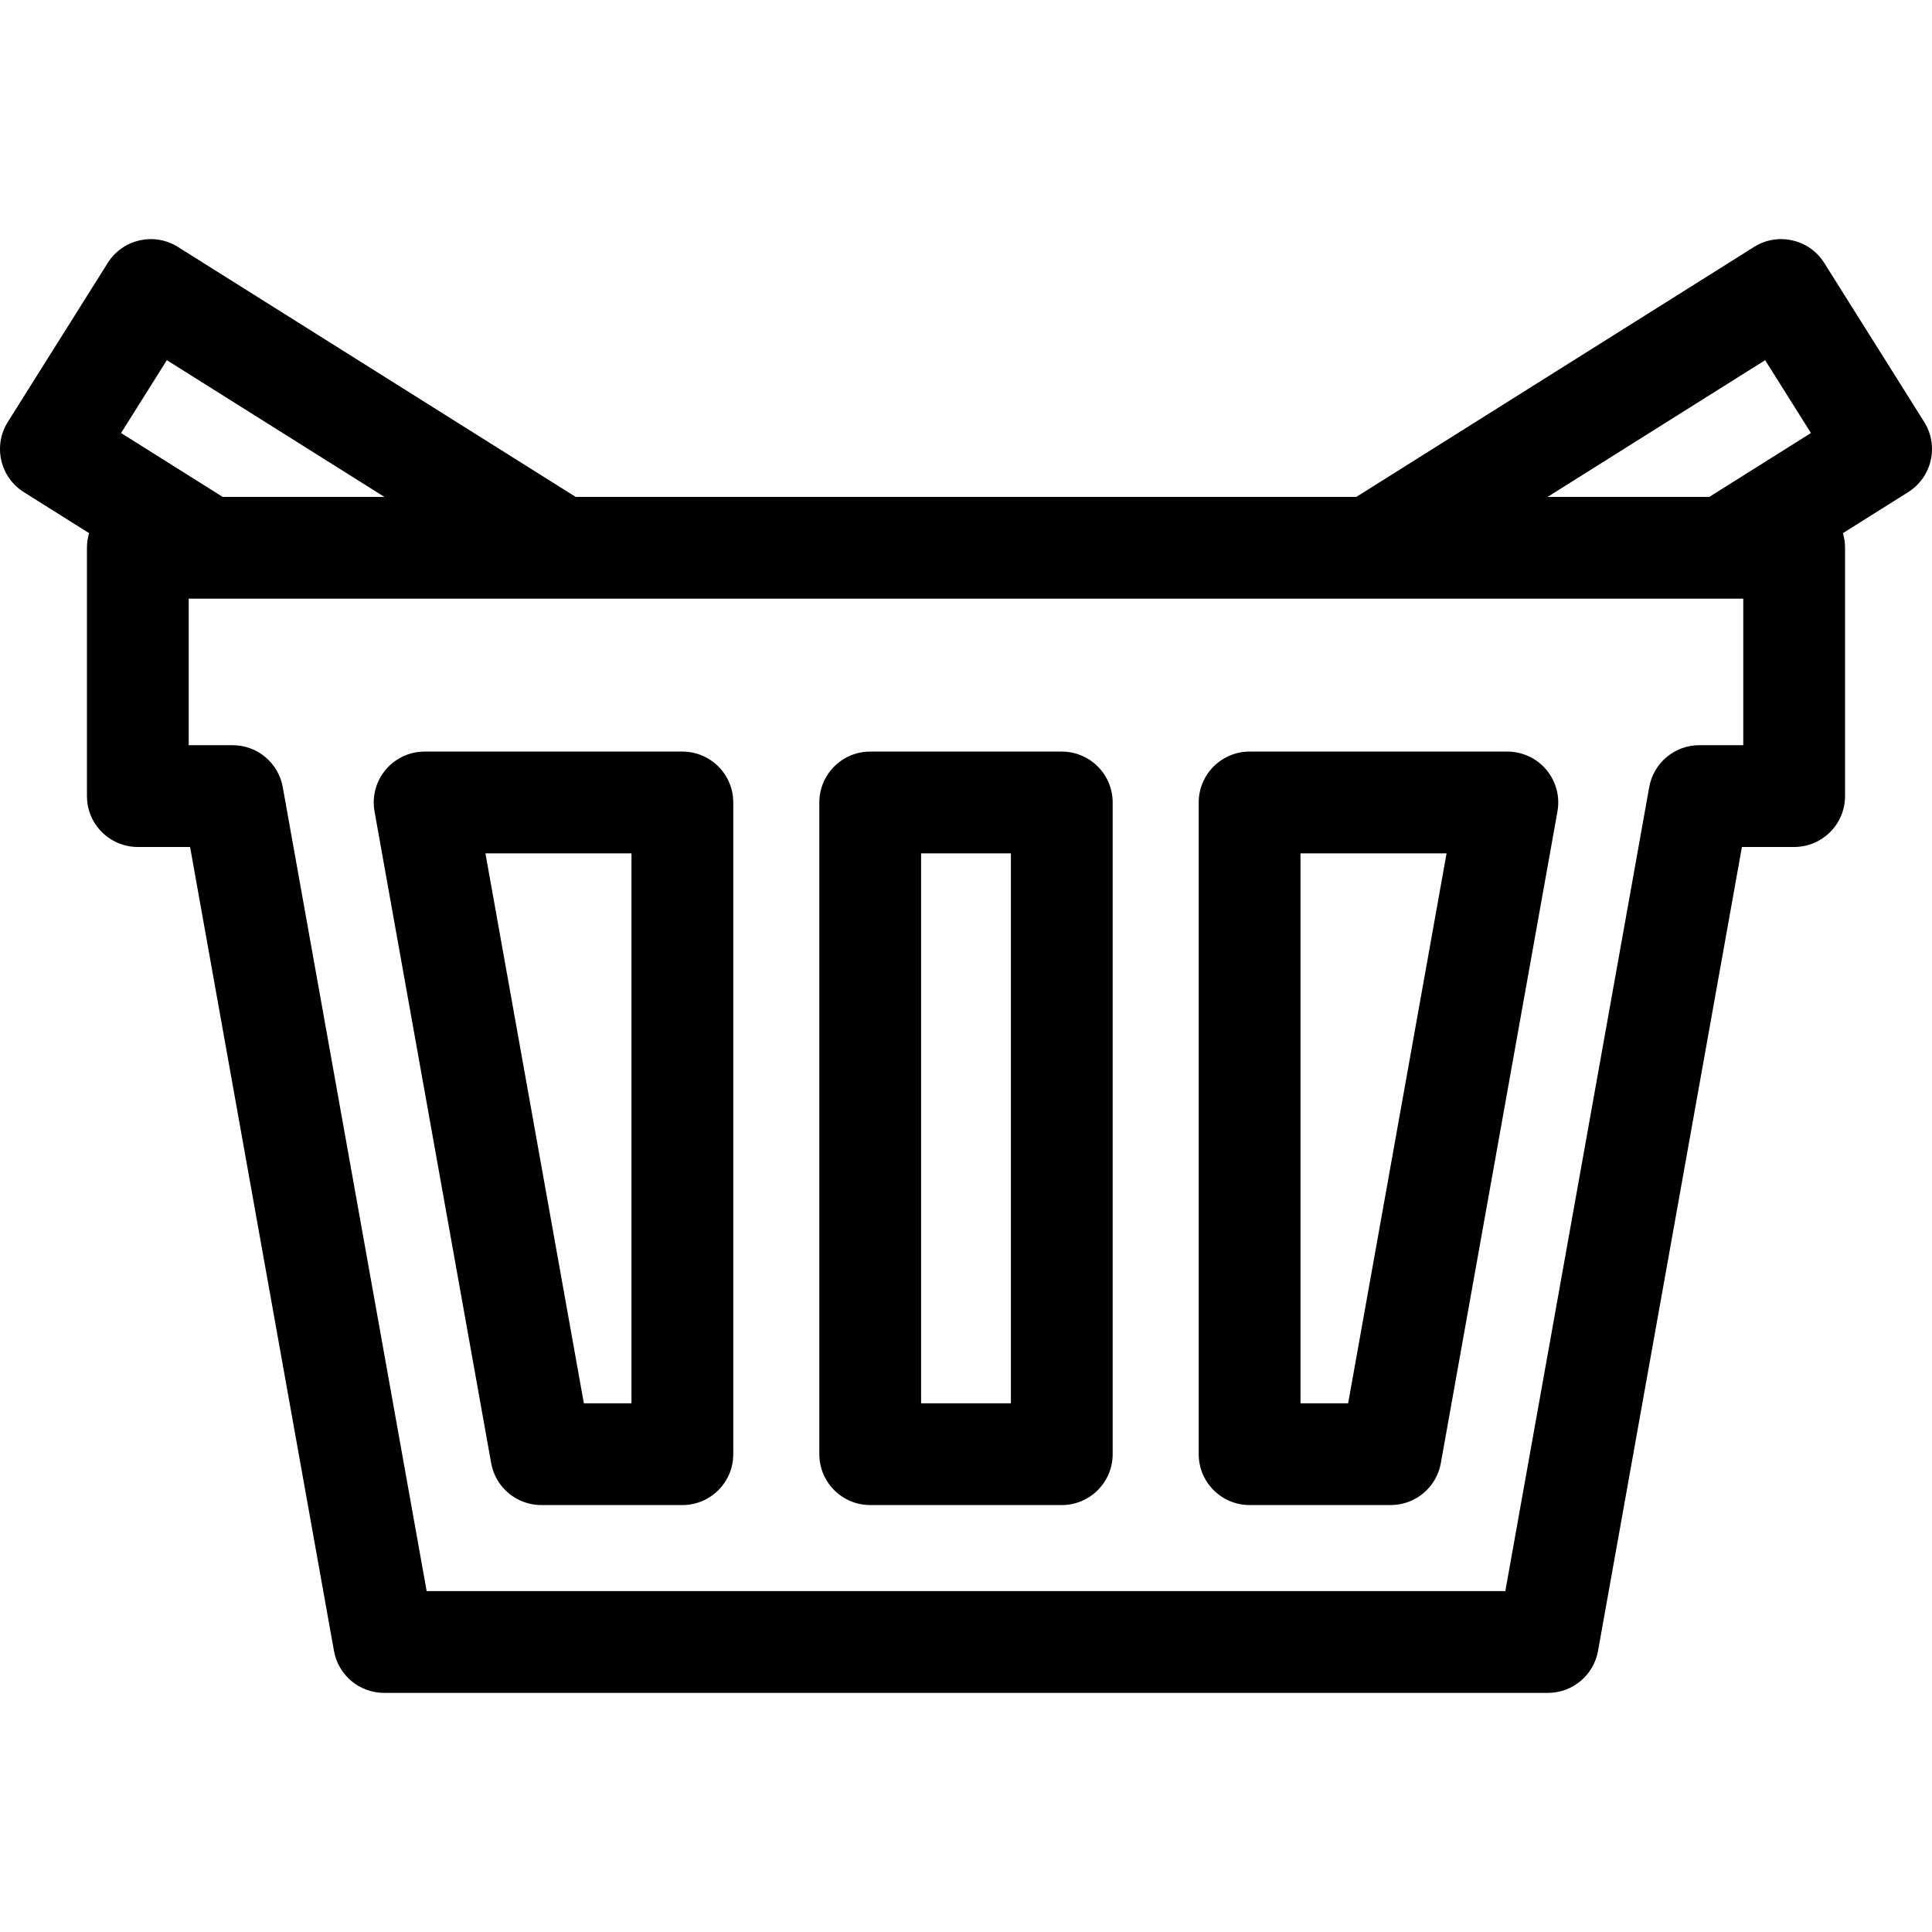
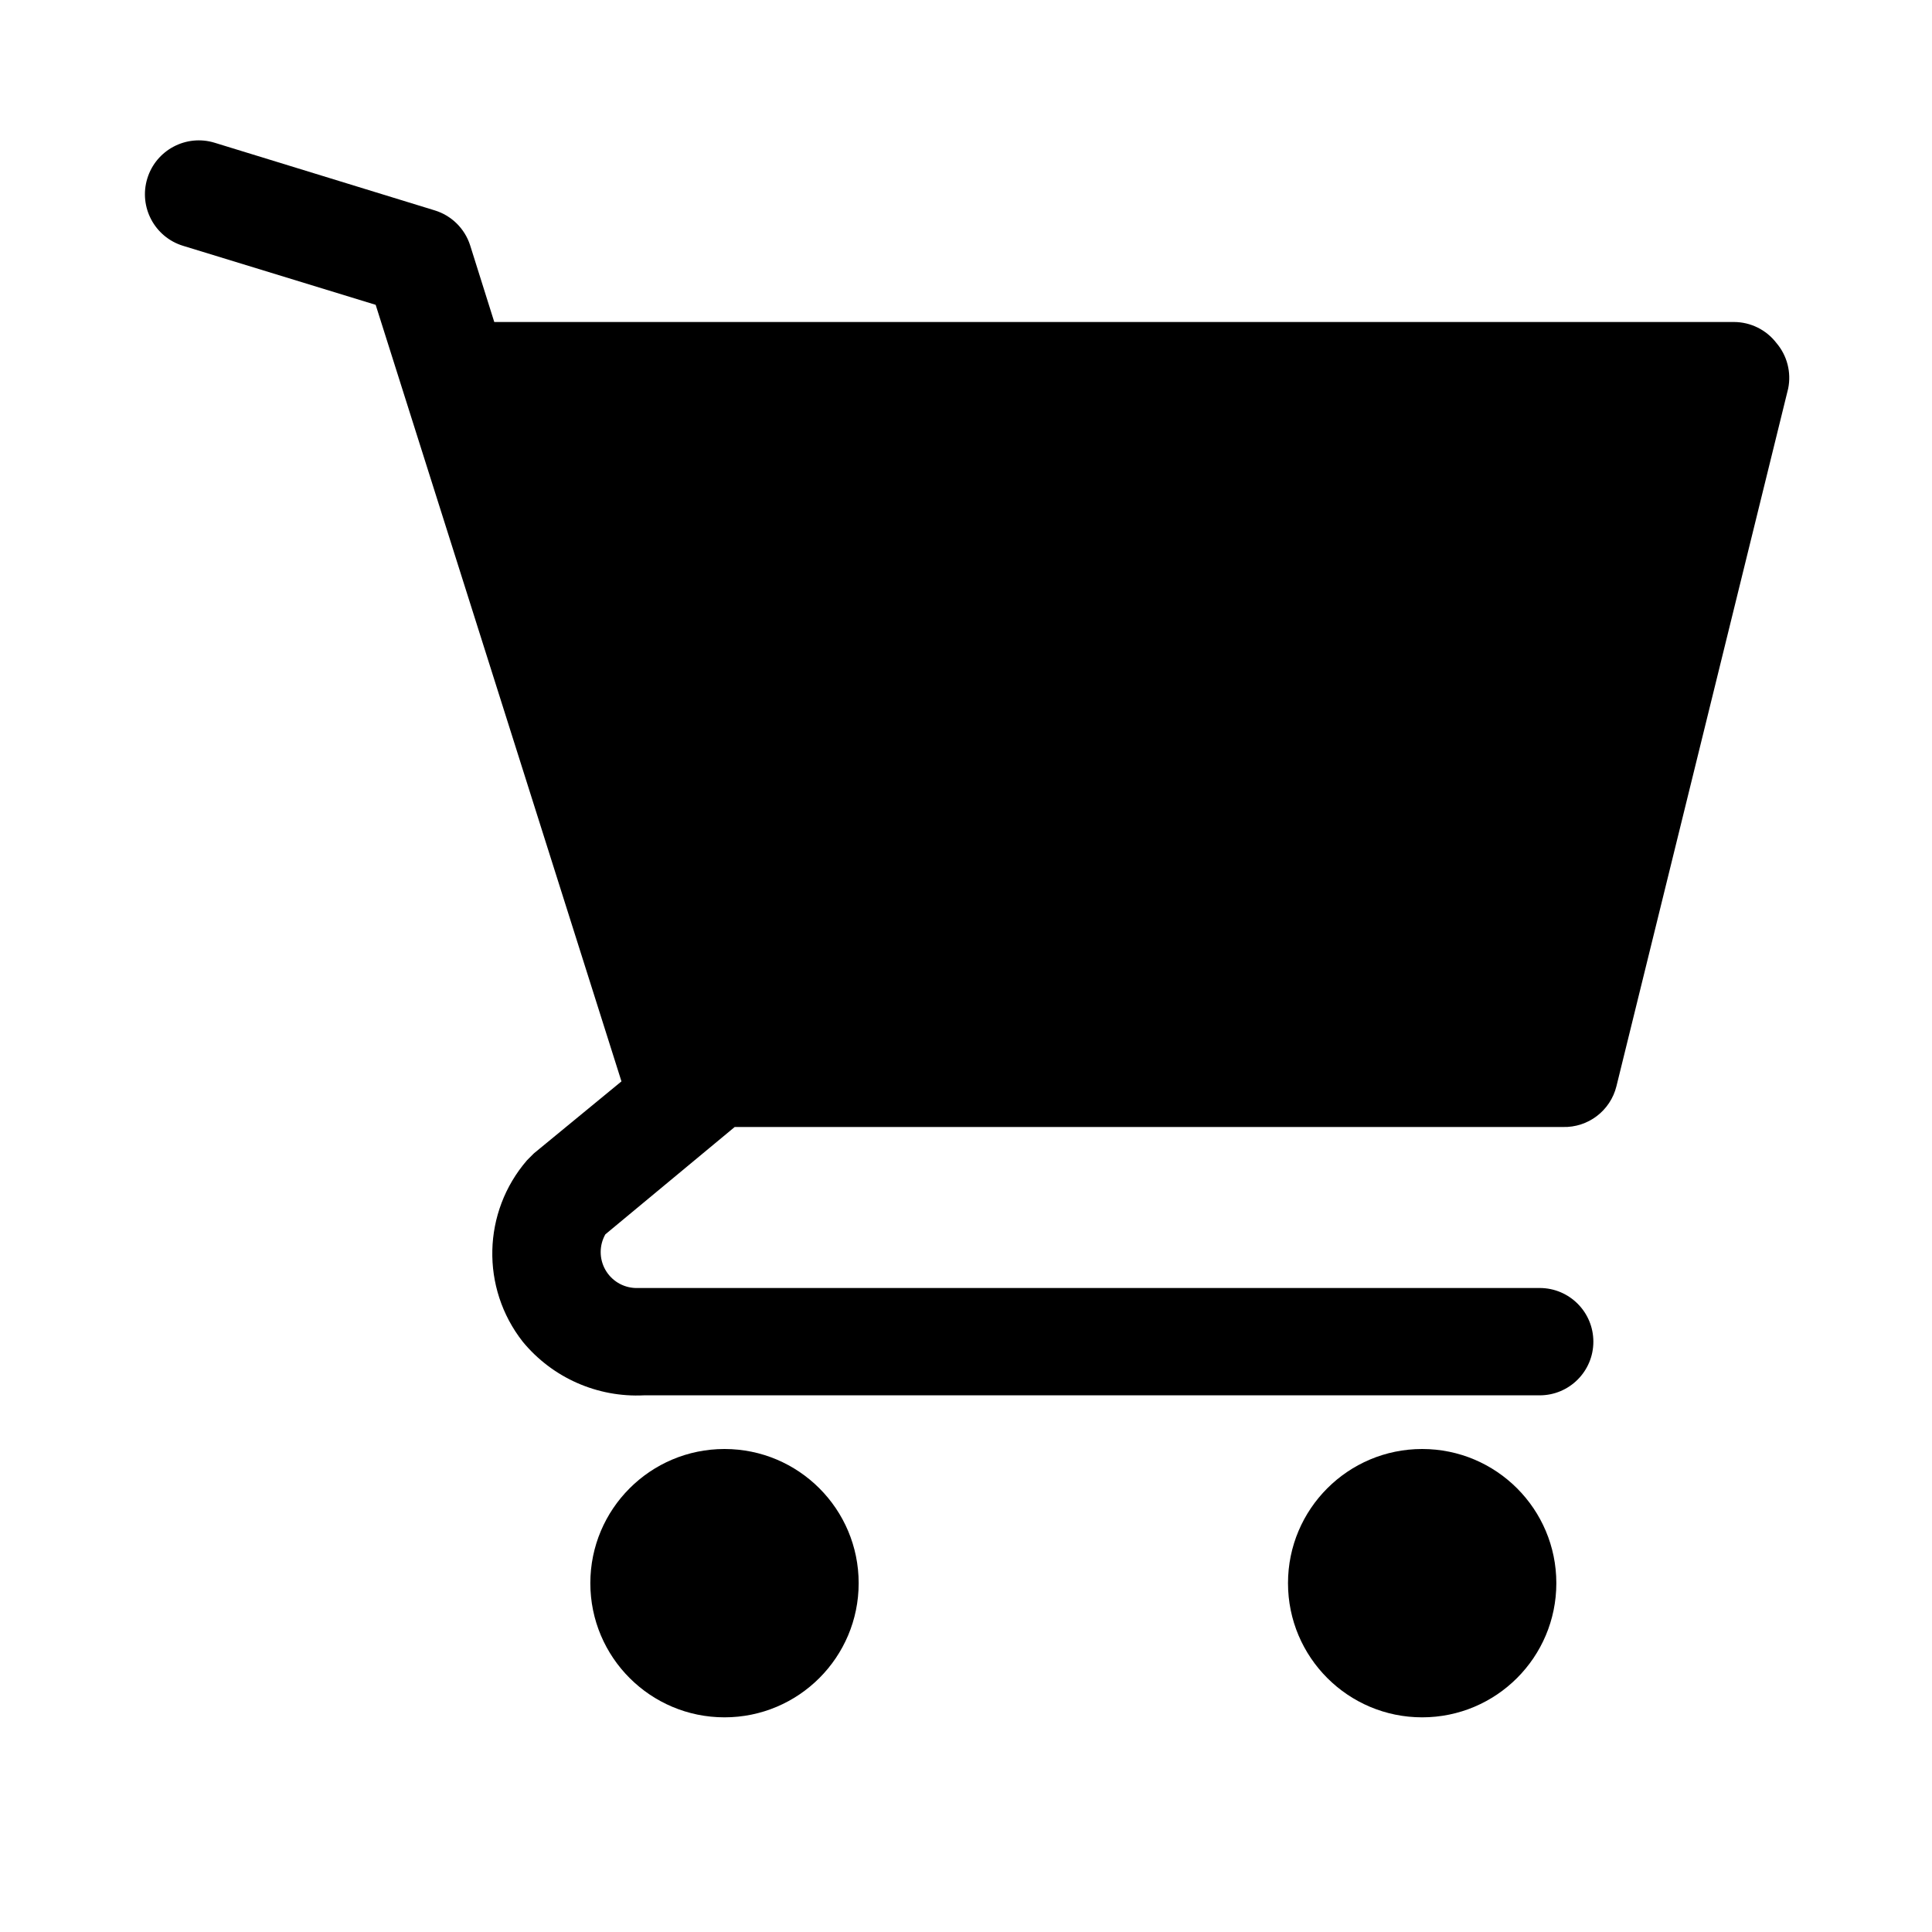
- <svg xmlns="http://www.w3.org/2000/svg" version="1.1" id="Capa_1" x="0px" y="0px" width="474.558px" height="474.559px" viewBox="0 0 474.558 474.559" style="enable-background:new 0 0 474.558 474.559;" xml:space="preserve">
-   <g>
-     <path d="M94.715,189.091c-2.375,2.838-3.37,6.582-2.719,10.225l28.65,160.076c1.066,5.959,6.251,10.298,12.305,10.298h34.664   c6.903,0,12.5-5.597,12.5-12.5V197.113c0-6.903-5.597-12.5-12.5-12.5h-63.314C100.6,184.613,97.09,186.253,94.715,189.091z    M155.115,209.613v135.076h-11.703l-24.176-135.076H155.115z M213.75,369.689h47.057c6.903,0,12.5-5.597,12.5-12.5V197.113   c0-6.903-5.597-12.5-12.5-12.5H213.75c-6.903,0-12.5,5.597-12.5,12.5v160.076C201.25,364.094,206.846,369.689,213.75,369.689z    M226.25,209.613h22.057v135.076H226.25V209.613L226.25,209.613z M306.942,369.689h34.664c6.054,0,11.238-4.338,12.305-10.298   l28.65-160.076c0.65-3.643-0.345-7.387-2.72-10.225s-5.886-4.478-9.586-4.478h-63.313c-6.903,0-12.5,5.597-12.5,12.5v160.076   C294.442,364.094,300.039,369.689,306.942,369.689z M319.442,209.613h35.879l-24.176,135.076h-11.703V209.613z M5.848,120.881   l16.034,10.077c-0.342,1.139-0.525,2.347-0.525,3.598v60.988c0,6.903,5.597,12.5,12.5,12.5H46.69l35.345,197.482   c1.066,5.959,6.251,10.298,12.305,10.298h285.878c6.054,0,11.237-4.338,12.305-10.298l35.345-197.482h12.833   c6.903,0,12.5-5.597,12.5-12.5v-60.988c0-1.25-0.184-2.458-0.524-3.598l16.033-10.077c2.808-1.764,4.799-4.571,5.535-7.803   c0.737-3.232,0.161-6.625-1.603-9.432l-24.55-39.062c-3.673-5.846-11.391-7.605-17.234-3.932l-97.704,61.403h-191.75L43.7,60.653   c-5.843-3.673-13.561-1.914-17.234,3.932l-24.55,39.062c-1.764,2.807-2.34,6.2-1.603,9.432   C1.05,116.311,3.042,119.117,5.848,120.881z M433.576,88.471l11.246,17.895l-24.966,15.69h-39.72L433.576,88.471z M336.754,147.055   h86.703h4.742v35.988h-10.794c-6.054,0-11.238,4.338-12.305,10.298l-35.346,197.482H104.8L69.457,193.342   c-1.066-5.959-6.251-10.298-12.305-10.298H46.357v-35.988h4.742h86.703L336.754,147.055L336.754,147.055z M40.981,88.471   l53.439,33.584H54.7l-24.966-15.69L40.981,88.471z" />
-   </g>
+ <svg xmlns="http://www.w3.org/2000/svg" viewBox="0 0 36 36" version="1.1" preserveAspectRatio="xMidYMid meet">
+   <circle cx="13.5" cy="29.5" r="2.5" class="clr-i-solid clr-i-solid-path-1" />
+   <circle cx="26.5" cy="29.5" r="2.5" class="clr-i-solid clr-i-solid-path-2" />
+   <path d="M33.1,6.39A1,1,0,0,0,32.31,6H9.21L8.76,4.57a1,1,0,0,0-.66-.65L4,2.66a1,1,0,1,0-.59,1.92L7,5.68l4.58,14.47L9.95,21.49l-.13.13A2.66,2.66,0,0,0,9.74,25,2.75,2.75,0,0,0,12,26H28.69a1,1,0,0,0,0-2H11.84a.67.67,0,0,1-.56-1l2.41-2H29.12a1,1,0,0,0,1-.76l3.2-13A1,1,0,0,0,33.1,6.39Z" class="clr-i-solid clr-i-solid-path-3" />
+   <rect x="0" y="0" />
</svg>
